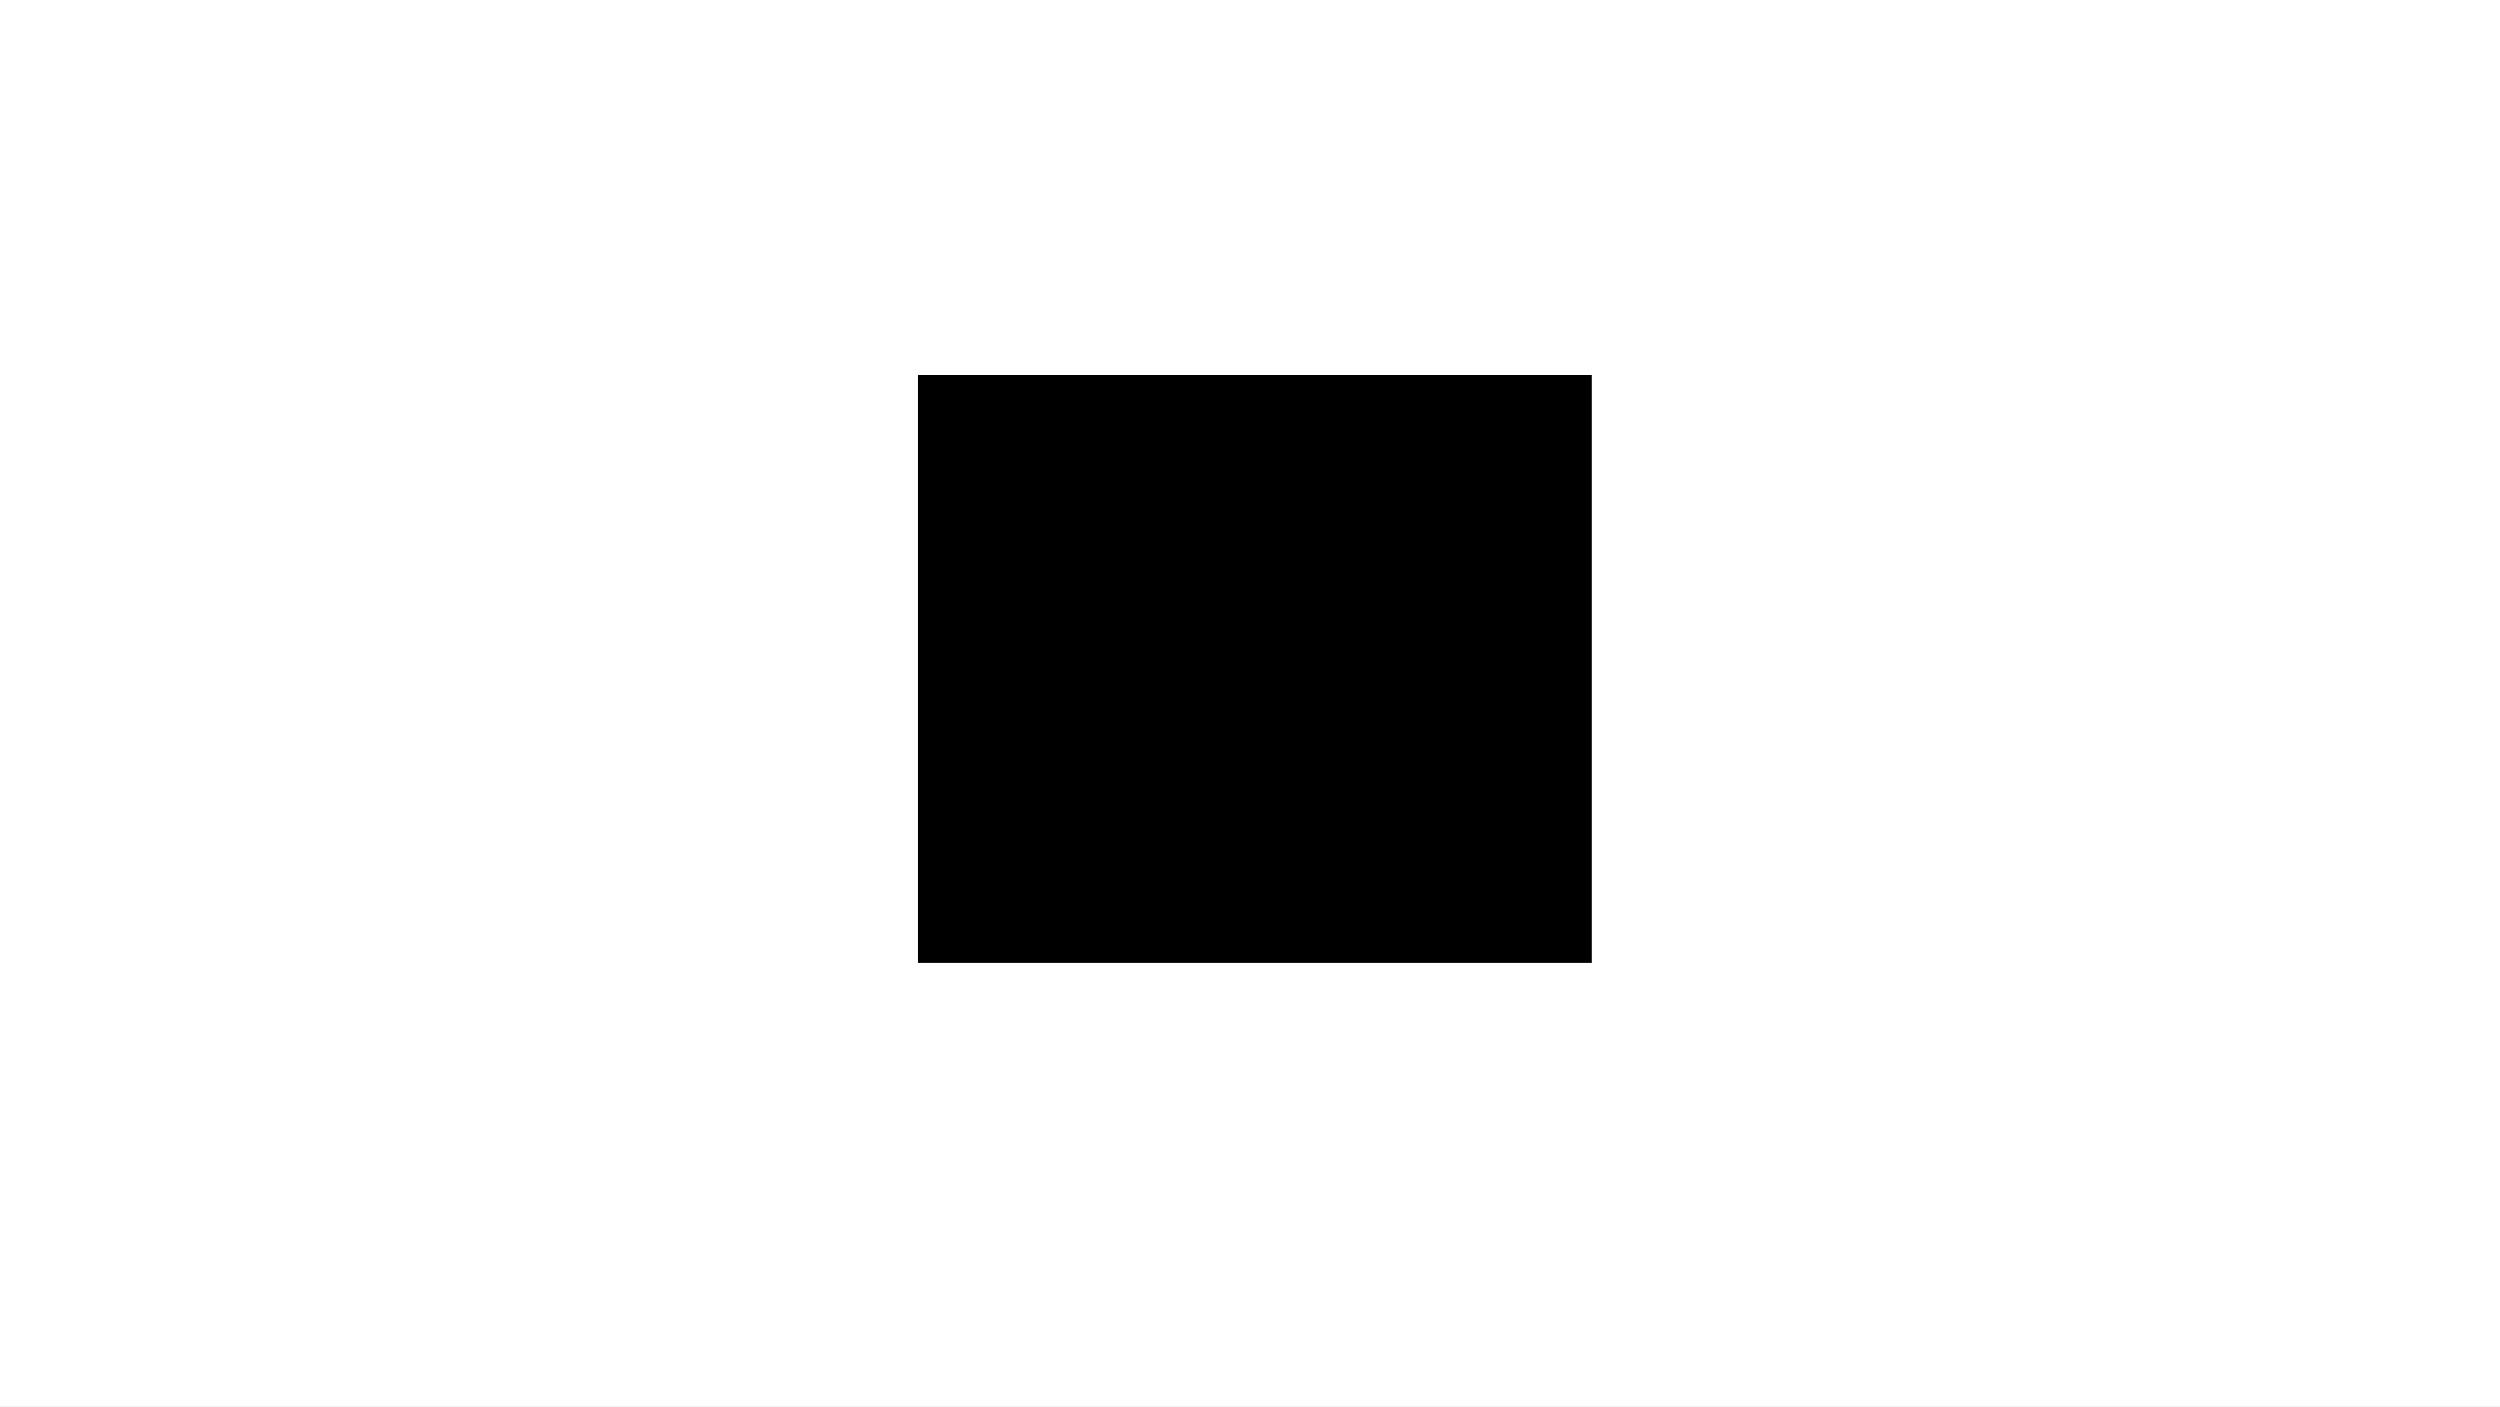
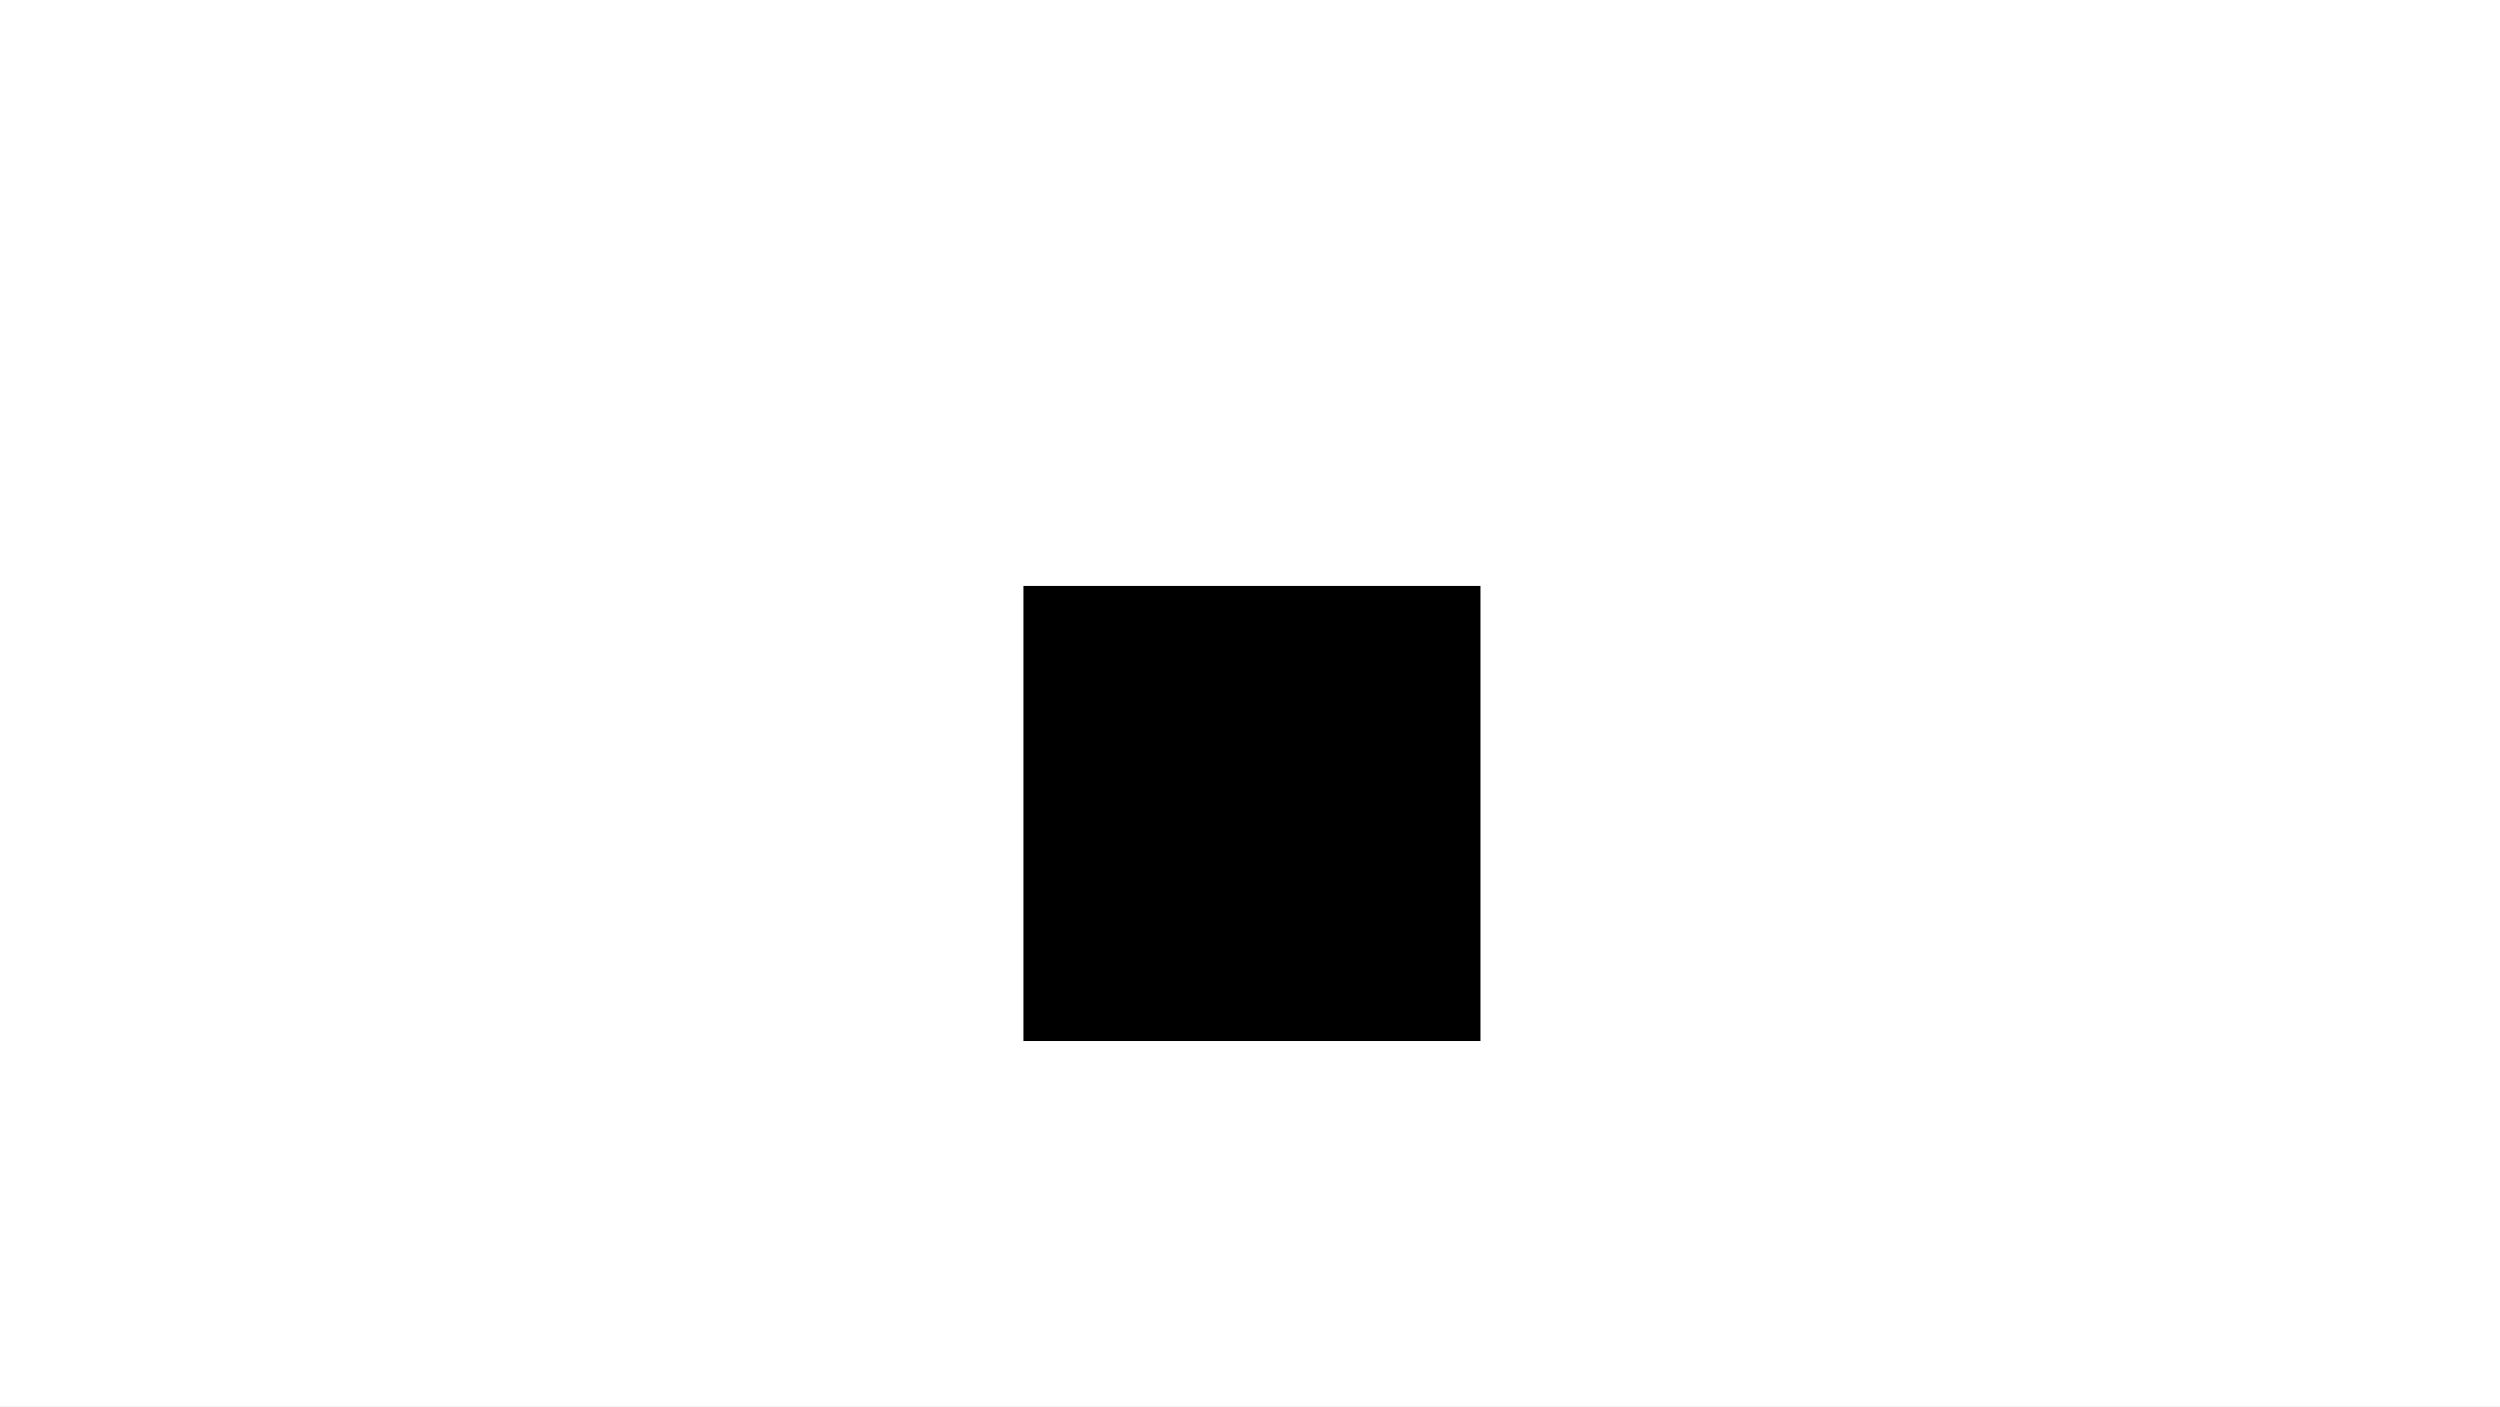
<svg xmlns="http://www.w3.org/2000/svg" viewBox="0 0 1280 720" width="1280" height="720">
  <rect width="1280" height="720" fill="white" />
-   <rect x="470" y="192" width="345" height="301" fill="black" />
+   <rect x="524" y="300" width="234" height="233" fill="black" />
</svg>
